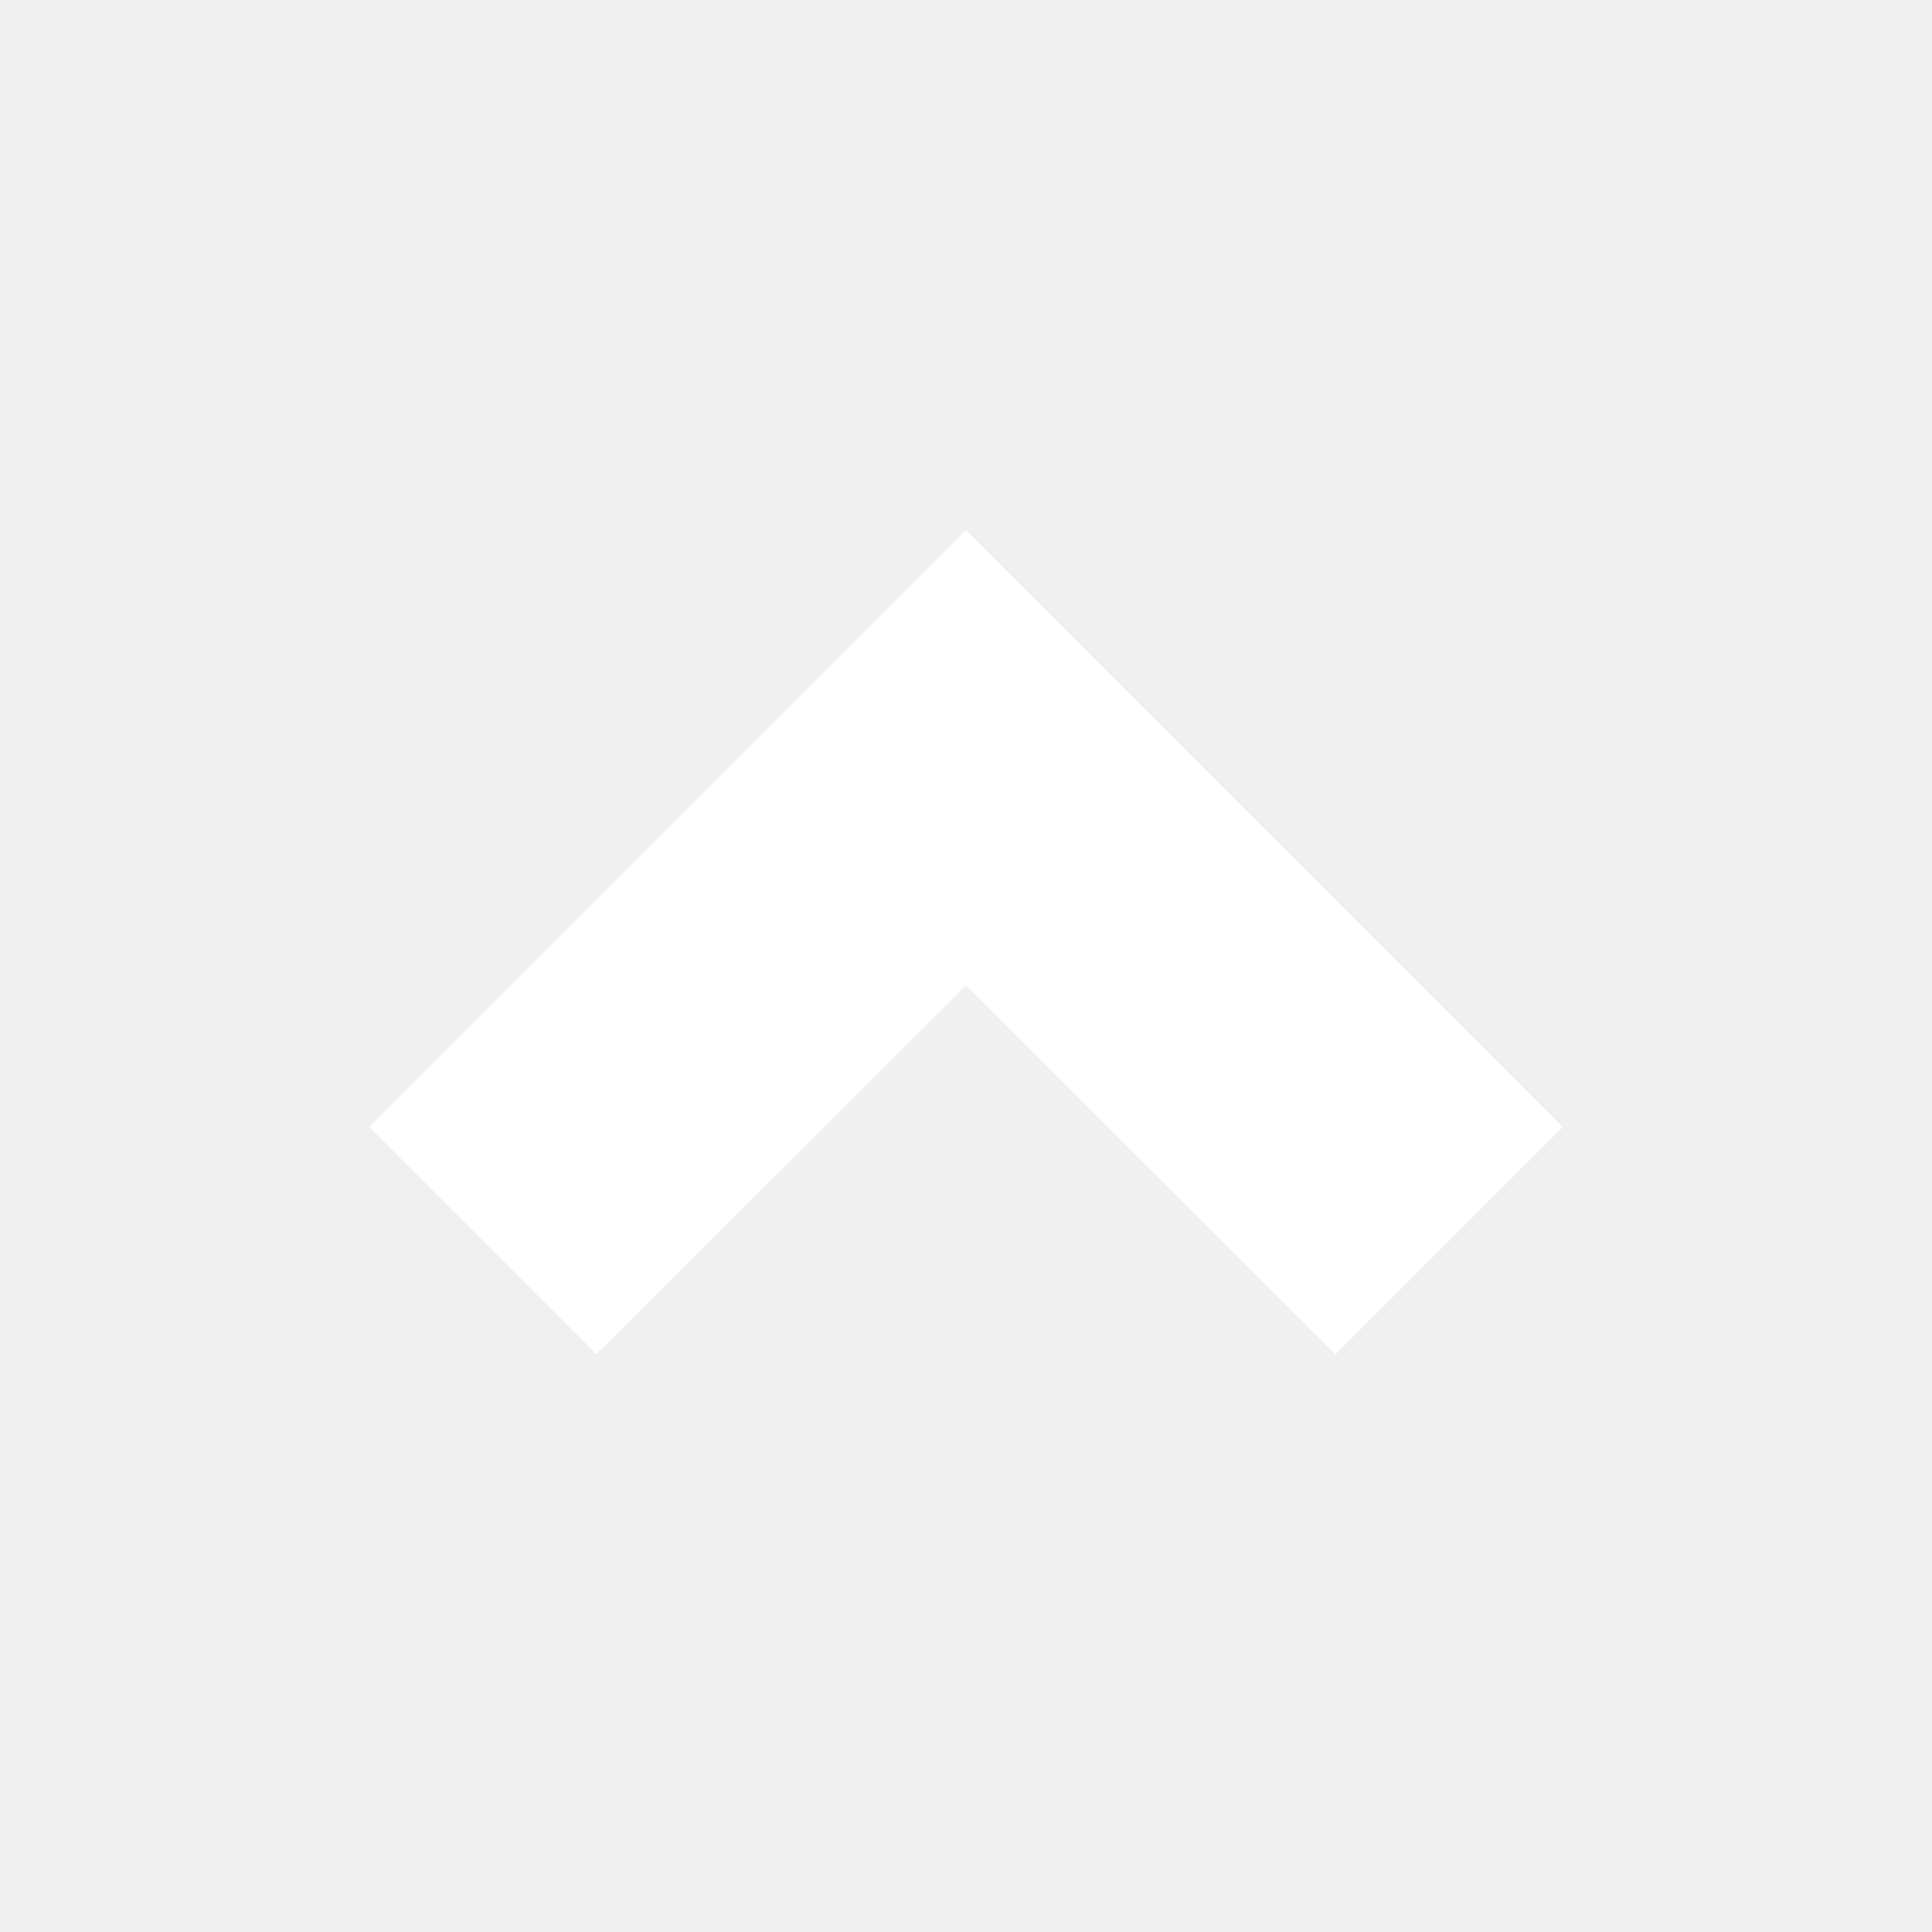
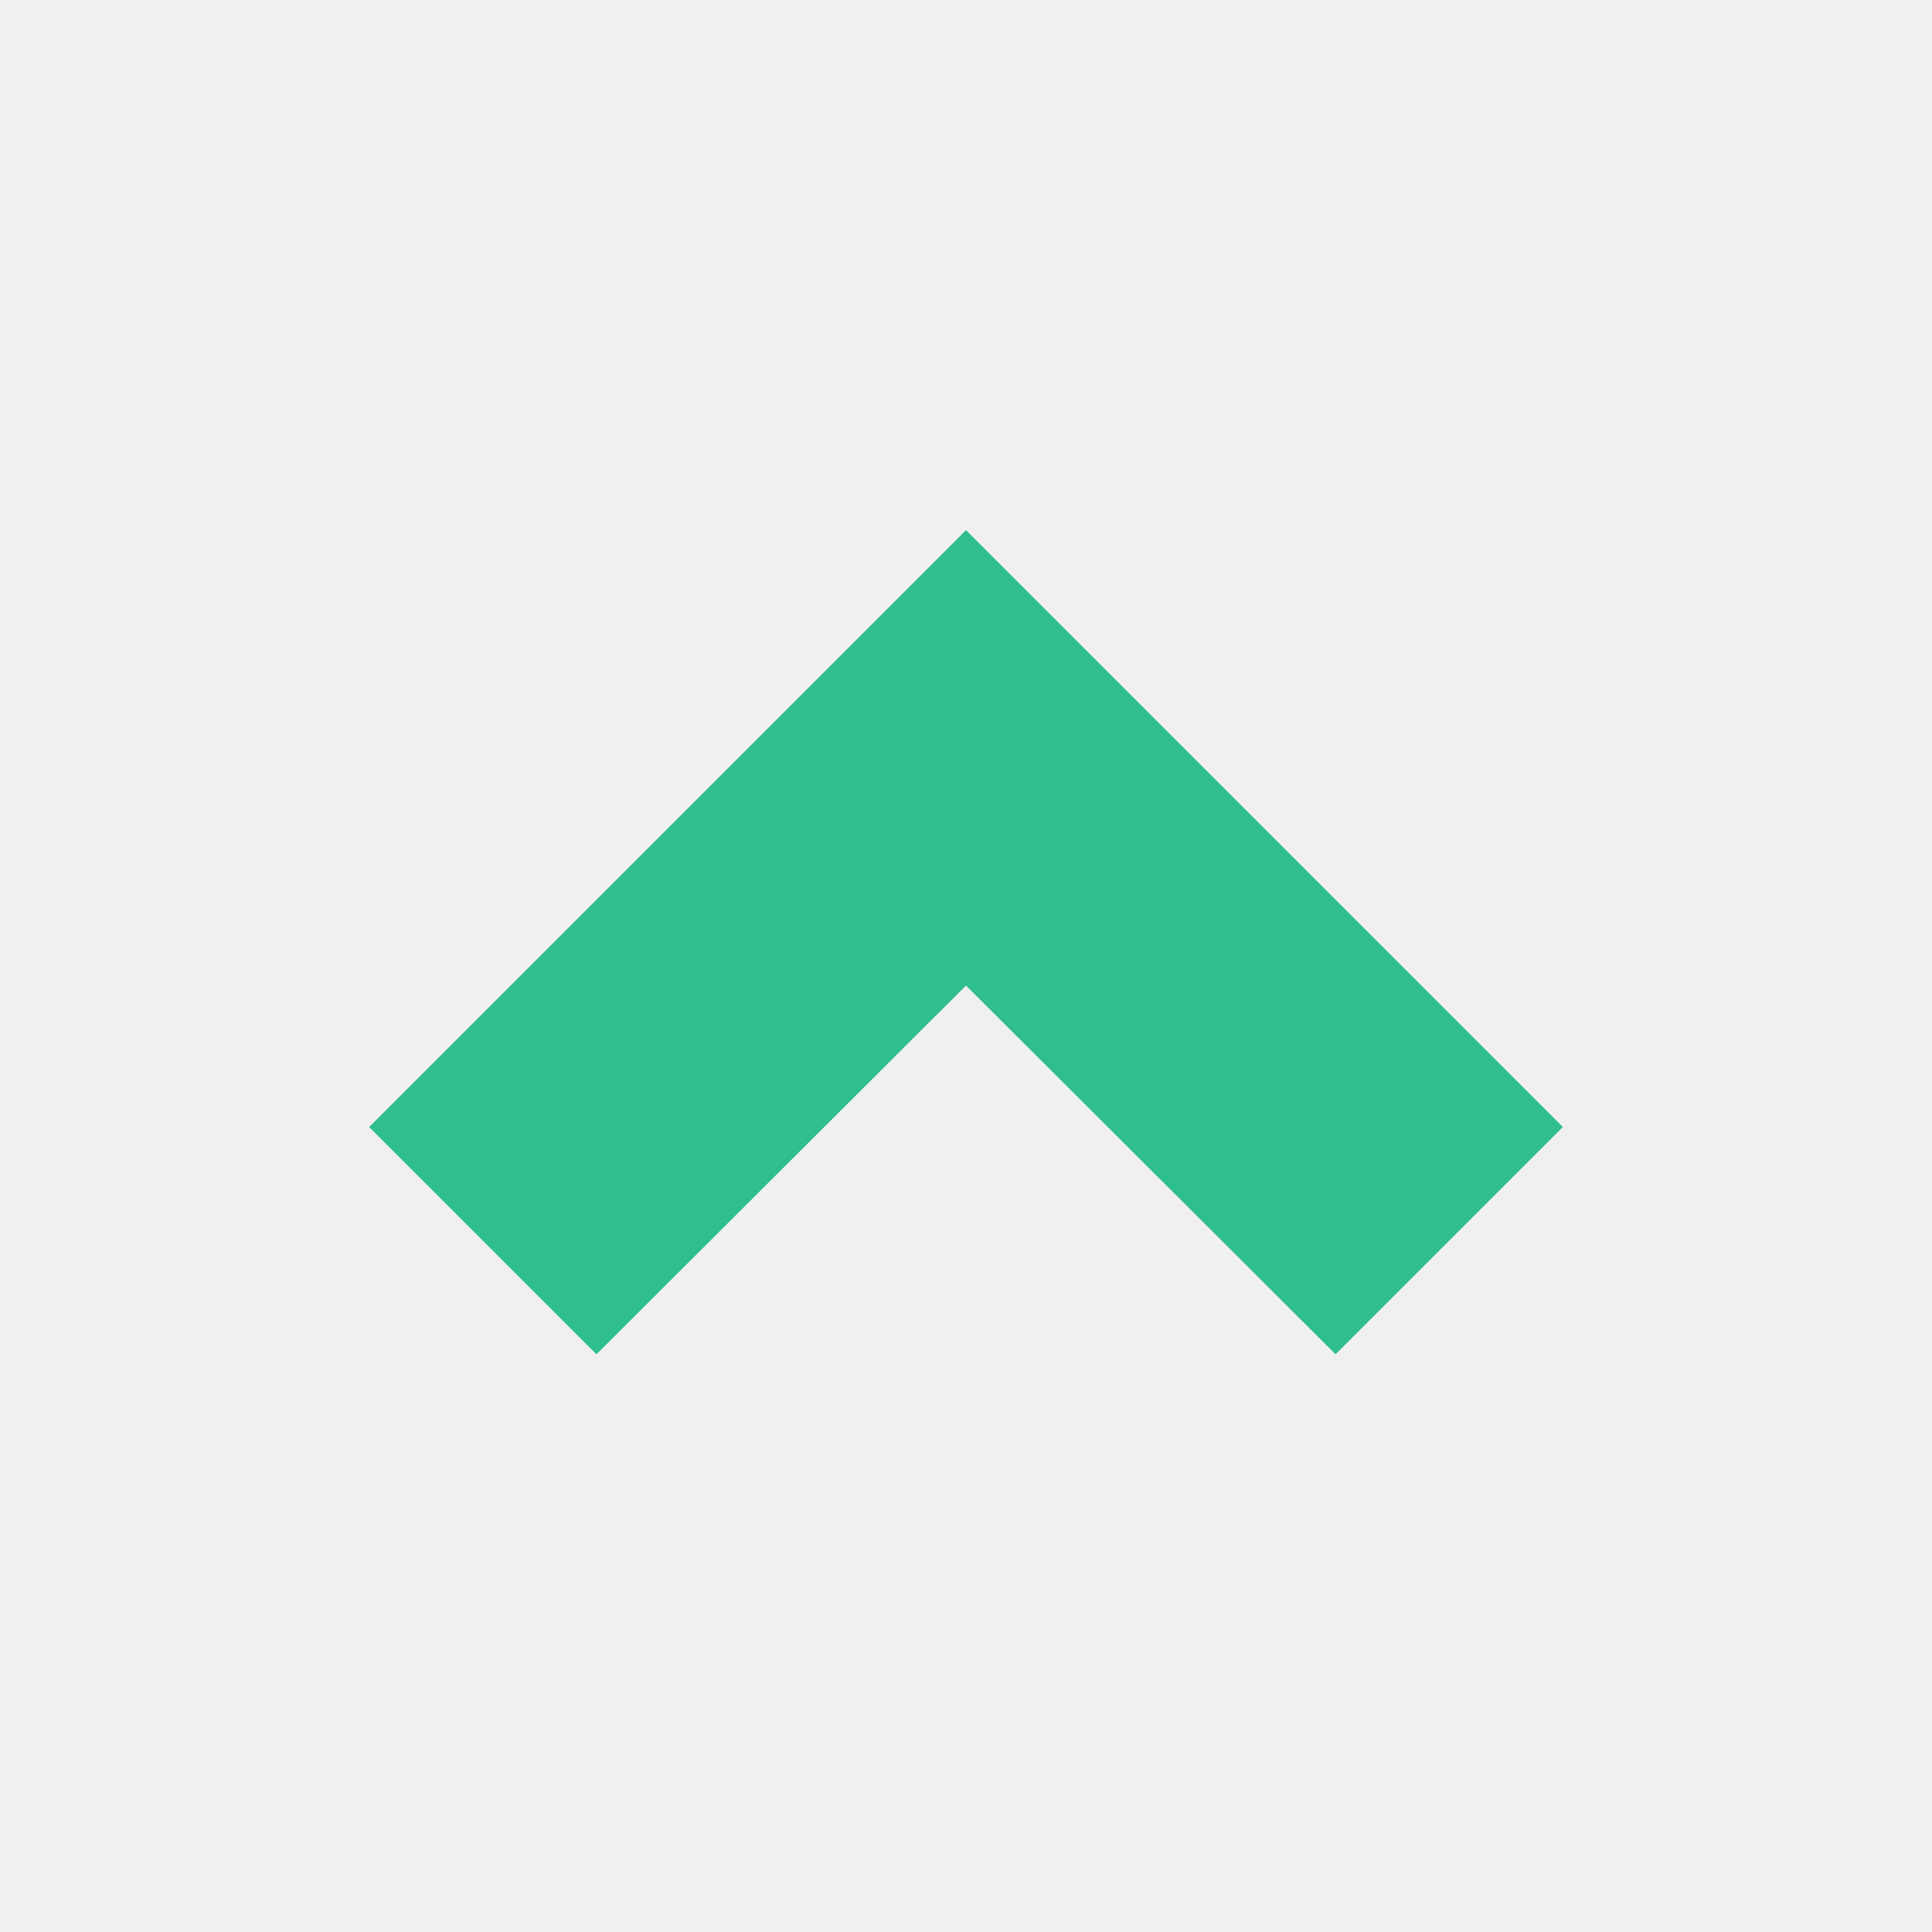
- <svg xmlns="http://www.w3.org/2000/svg" id="ic-dropdown" width="24" height="24" viewBox="0 0 24 24">
-   <path id="Path_2580" data-name="Path 2580" d="M0,0H24V24H0Z" fill="none" />
-   <path id="Path_2581" data-name="Path 2581" d="M12,8,6,14l1.41,1.41L12,10.83l4.59,4.58L18,14Z" fill="#fff" stroke="#fff" stroke-width="2" />
+ <svg xmlns="http://www.w3.org/2000/svg" width="24" height="24" viewBox="0 0 24 24">
+   <g id="ic-dropdown" transform="translate(24 24) rotate(180)">
+     <path id="Path_2580" data-name="Path 2580" d="M0,24H24V0H0Z" fill="none" />
+     <path id="Path_2581" data-name="Path 2581" d="M12,15.41l-6-6L7.41,8,12,12.58,16.59,8,18,9.41Z" transform="translate(0 0.59)" fill="#2fbe8d" stroke="#2fbe8d" stroke-width="2" />
+   </g>
</svg>
